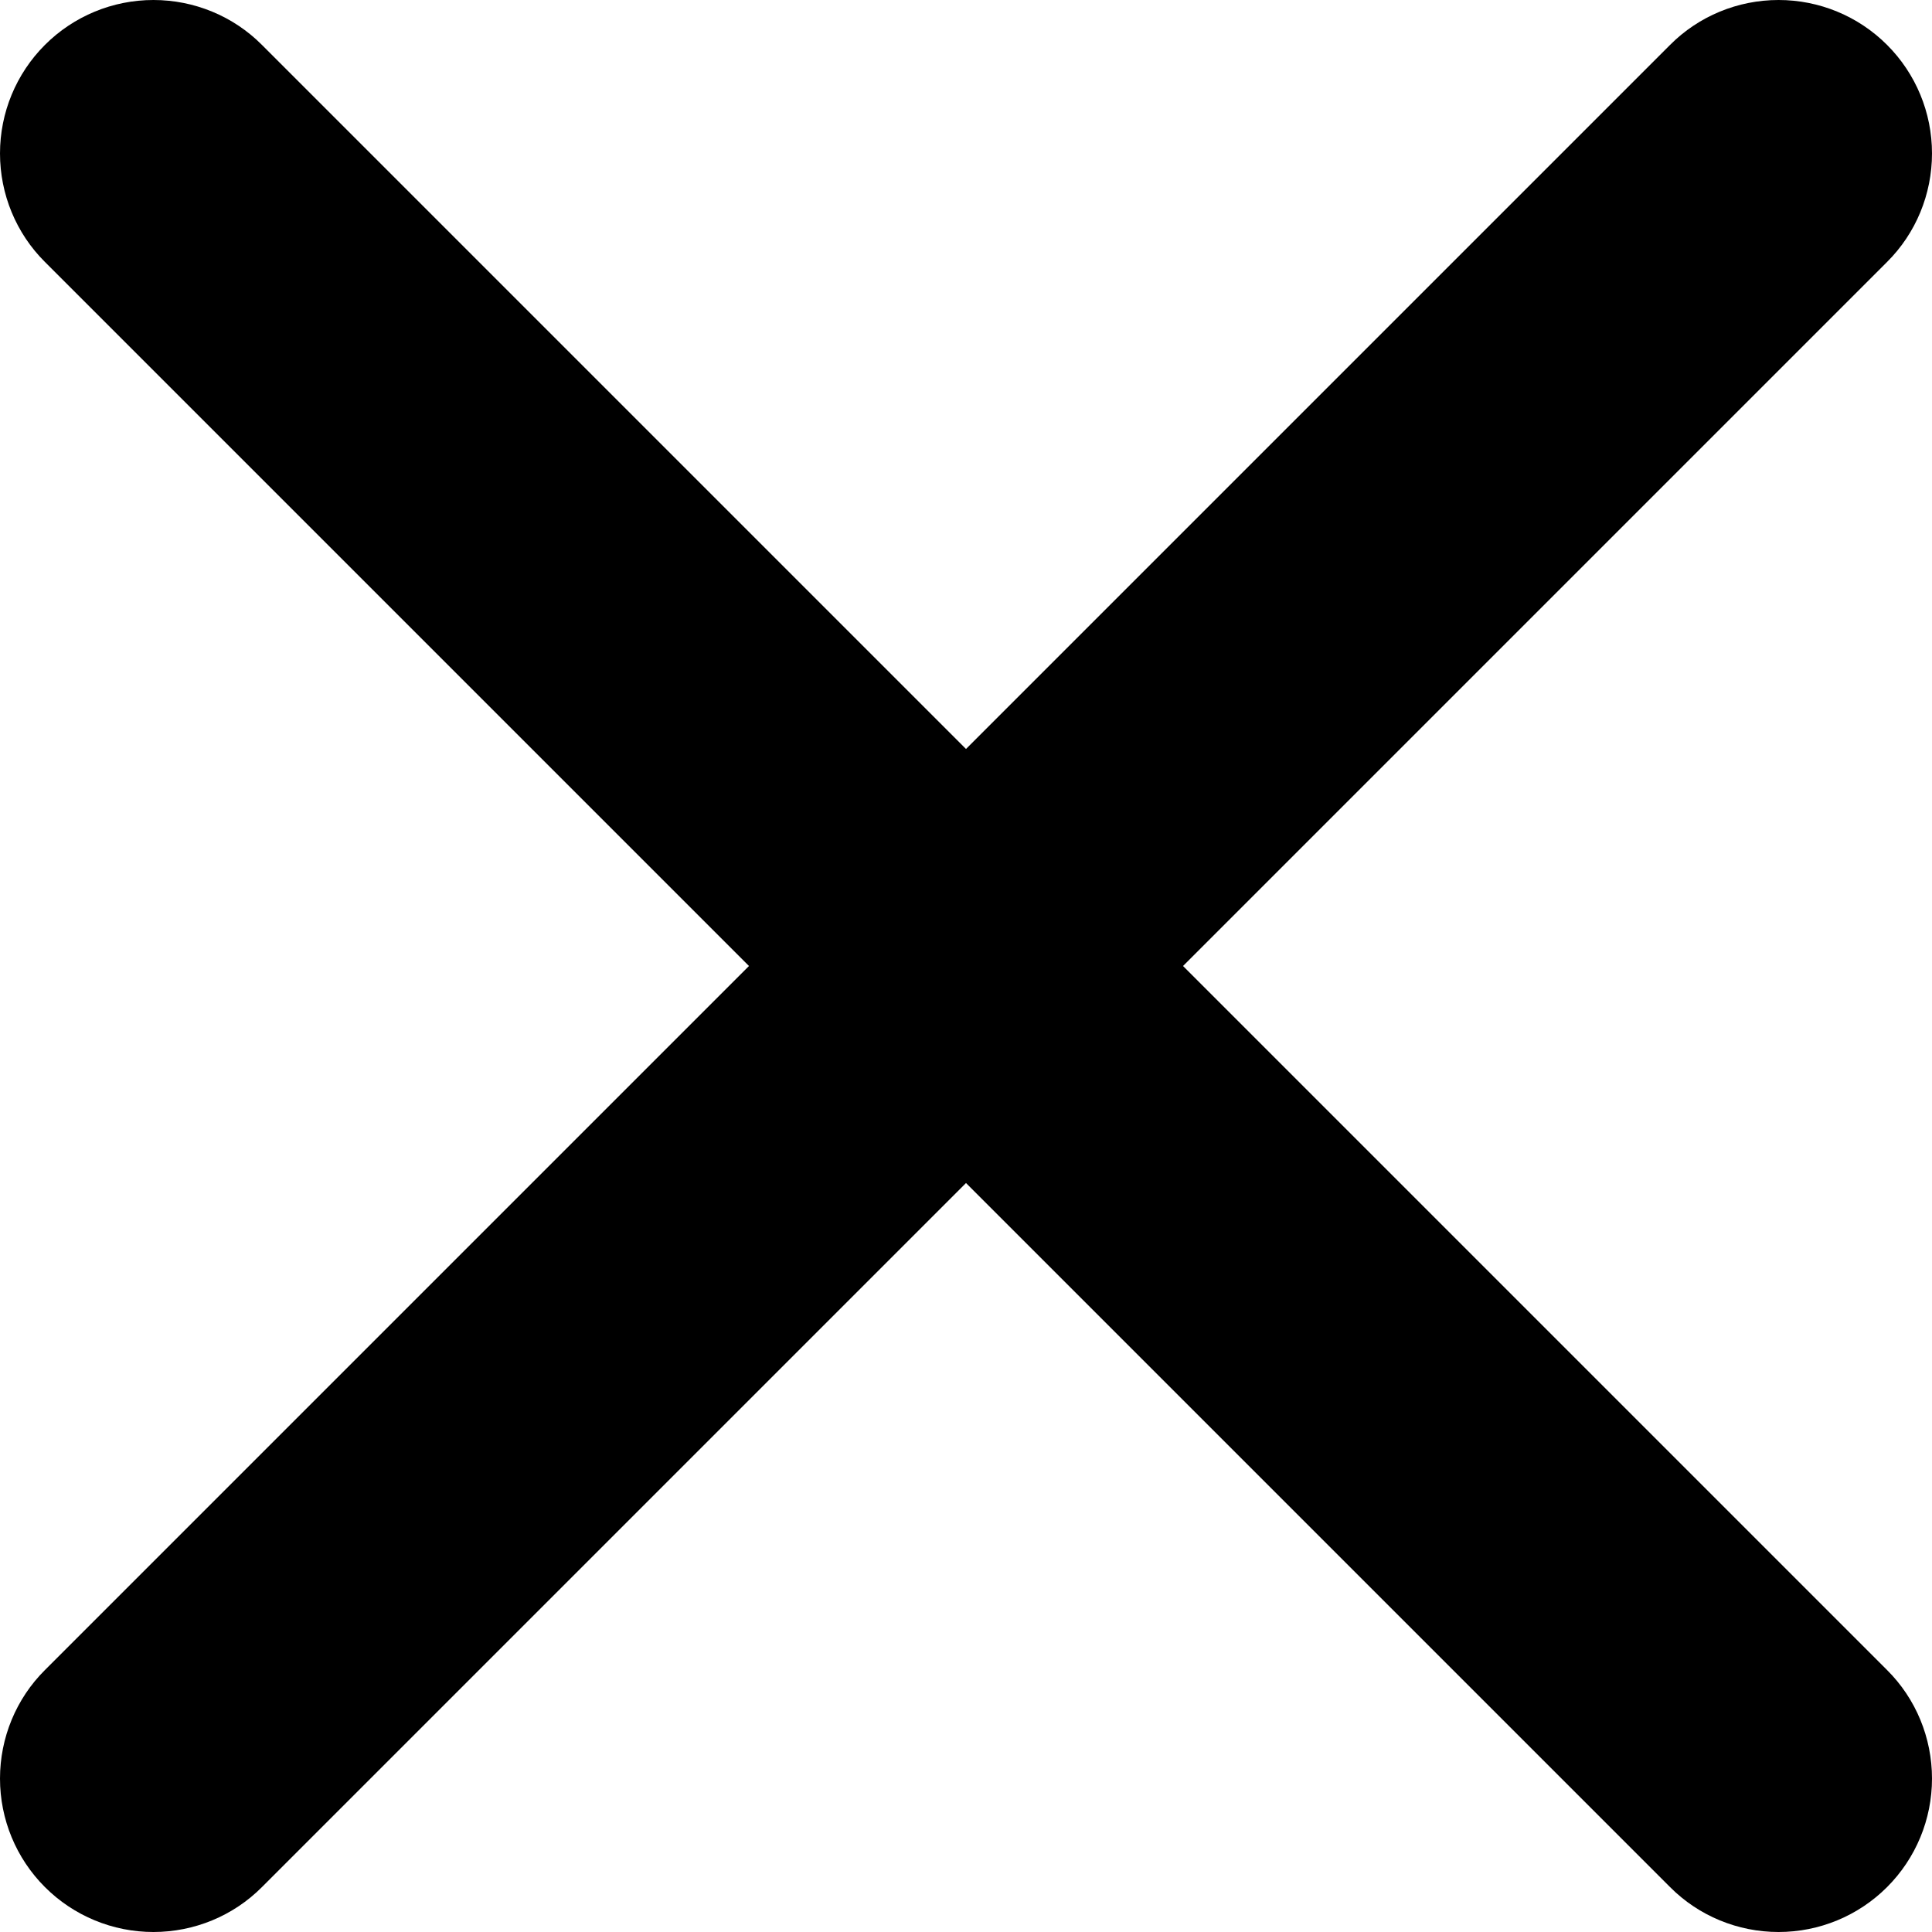
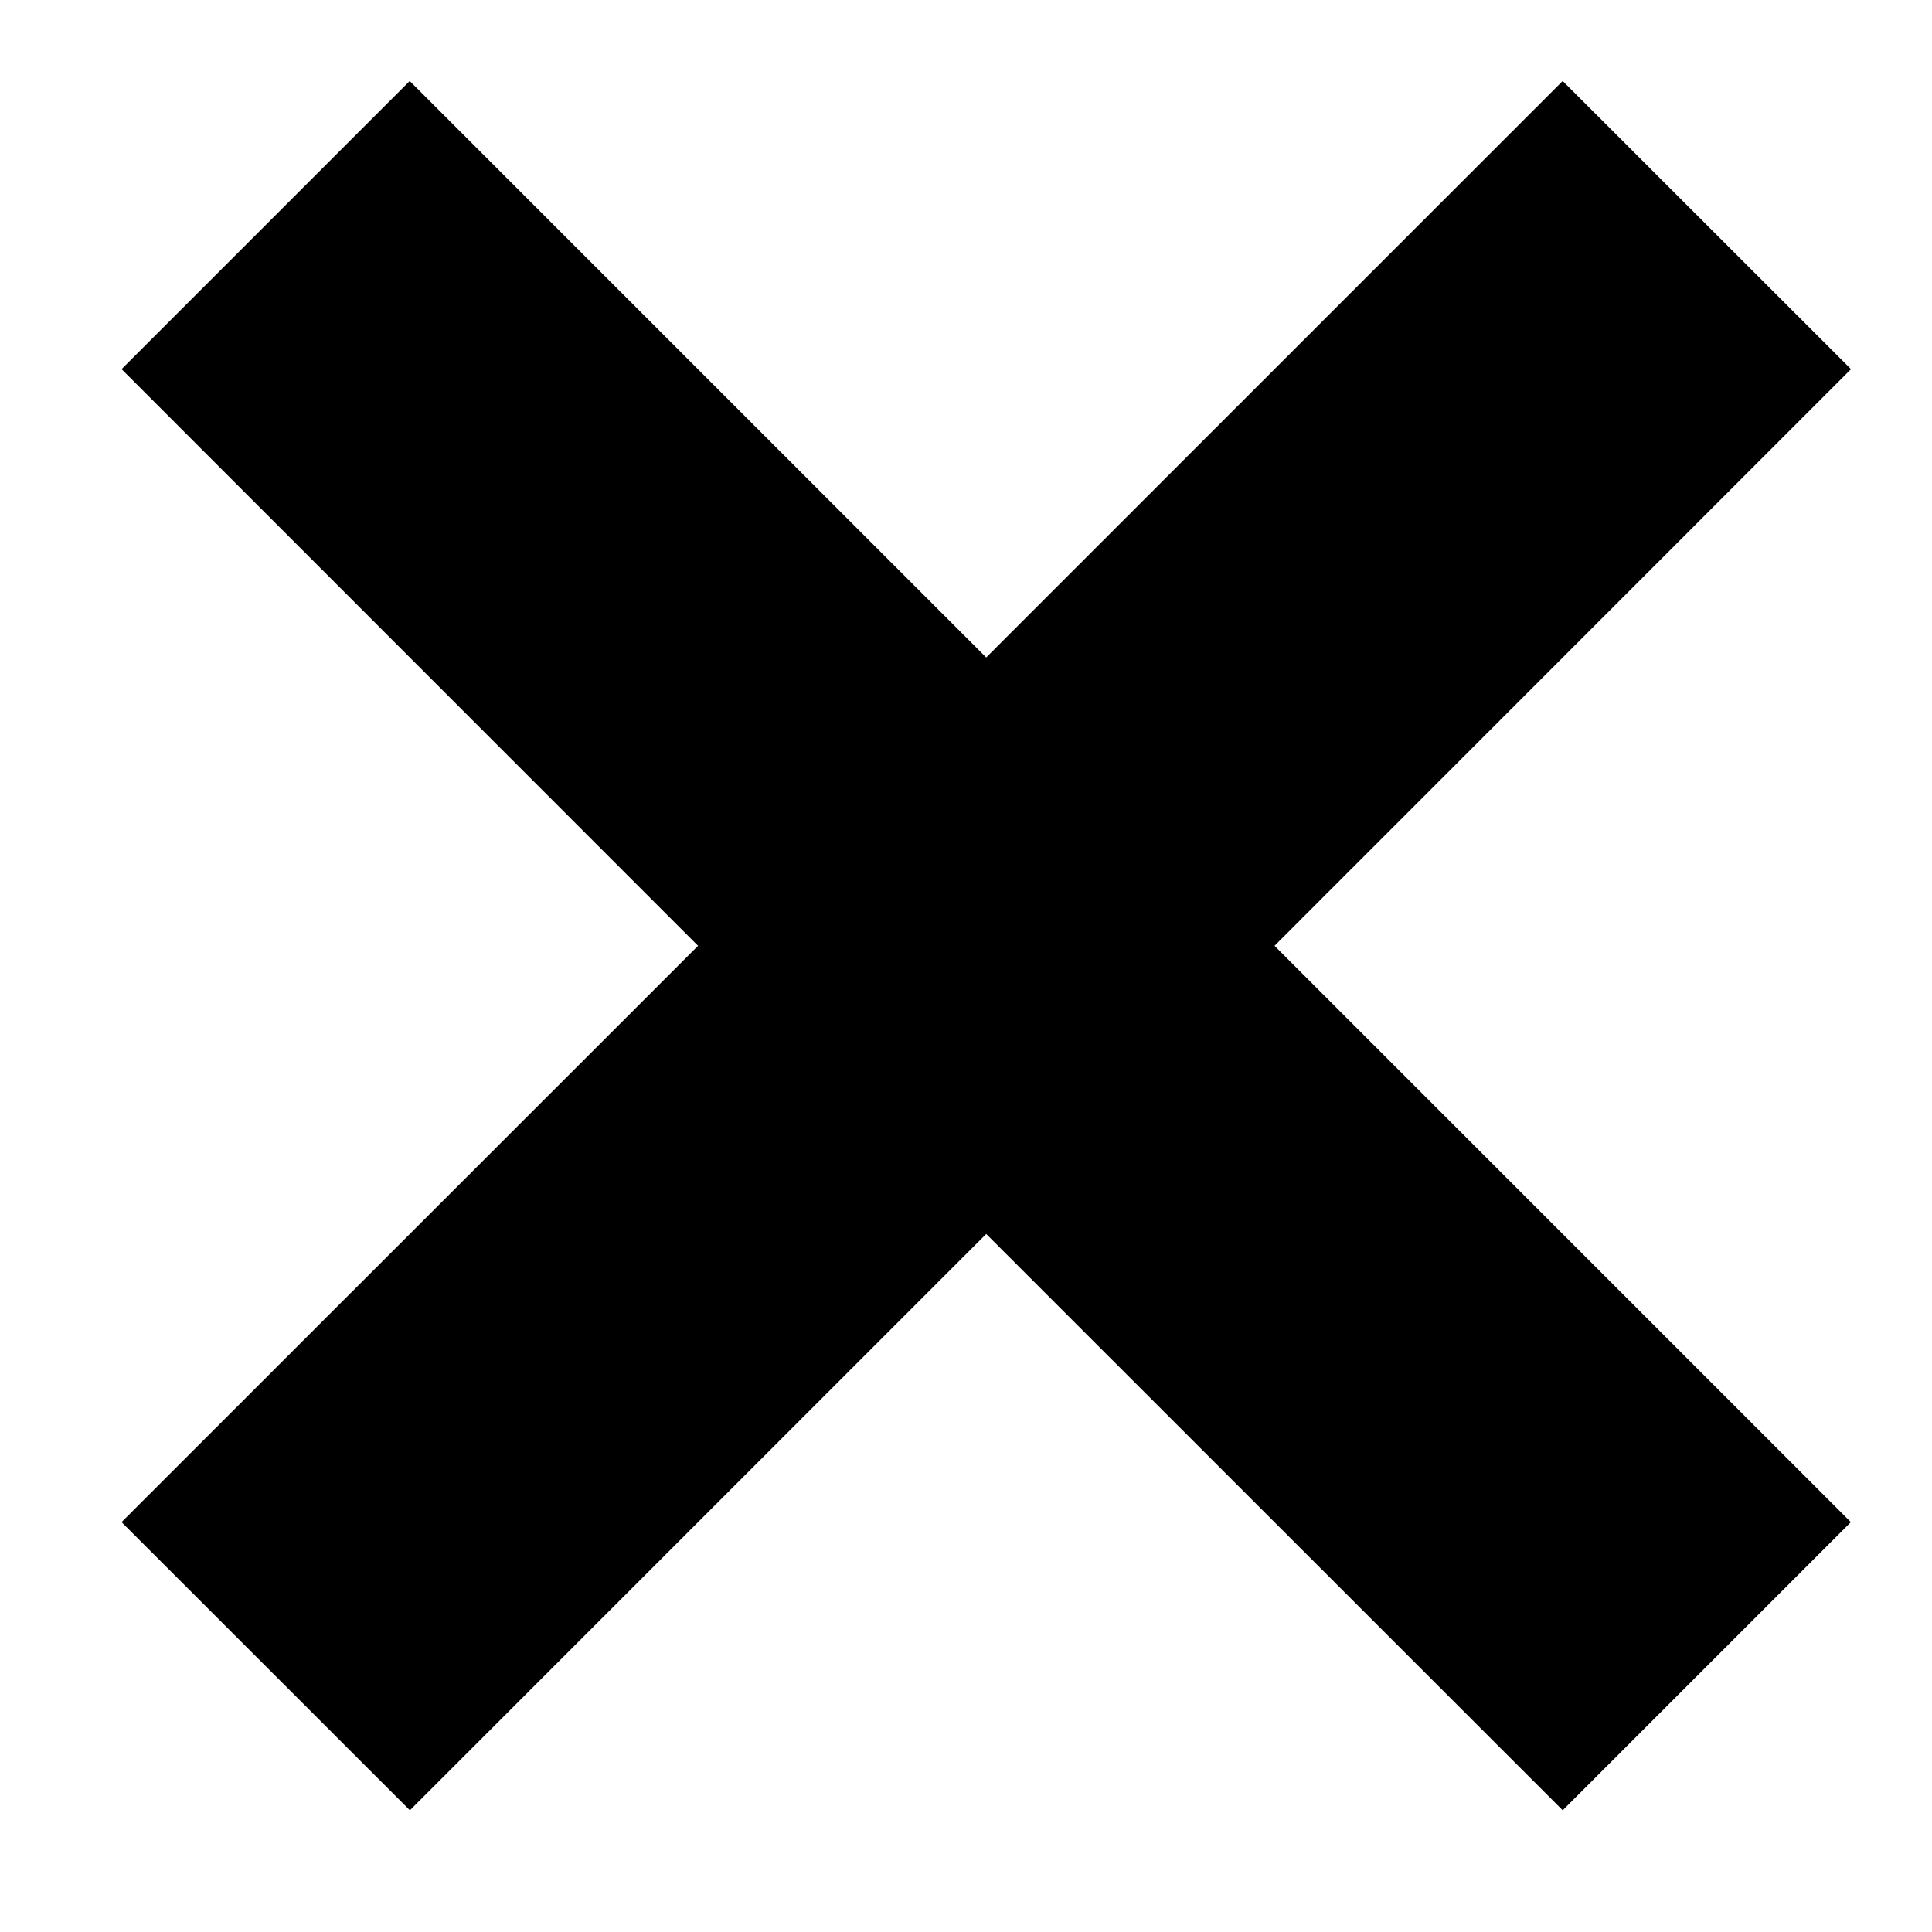
- <svg xmlns="http://www.w3.org/2000/svg" width="12" height="12" viewBox="0 0 12 12" fill="none">
-   <path d="M11.721 11.721C11.542 11.9 11.3 12 11.047 12C10.794 12 10.551 11.9 10.373 11.721L6 7.348L1.627 11.721C1.449 11.9 1.206 12 0.953 12C0.7 12 0.458 11.9 0.279 11.721C0.1 11.542 0 11.3 0 11.047C0 10.794 0.1 10.551 0.279 10.373L4.652 6L0.279 1.627C0.1 1.449 0 1.206 0 0.953C0 0.7 0.1 0.458 0.279 0.279C0.458 0.1 0.7 0 0.953 0C1.206 0 1.449 0.1 1.627 0.279L6 4.652L10.373 0.279C10.551 0.1 10.794 0 11.047 0C11.3 0 11.542 0.1 11.721 0.279C11.9 0.458 12 0.7 12 0.953C12 1.206 11.9 1.449 11.721 1.627L7.348 6L11.721 10.373C11.9 10.551 12 10.794 12 11.047C12 11.3 11.9 11.542 11.721 11.721Z" fill="currentColor" />
+ <svg xmlns="http://www.w3.org/2000/svg" viewBox="0 0 13 13" fill="none">
+   <path fill-rule="evenodd" clip-rule="evenodd" d="M6.636 4.424L2.757 0.545L0.818 2.484L4.697 6.364L0.818 10.242L2.758 12.181L6.636 8.303L10.515 12.181L12.454 10.242L8.576 6.364L12.455 2.484L10.515 0.545L6.636 4.424Z" fill="currentColor" />
</svg>
